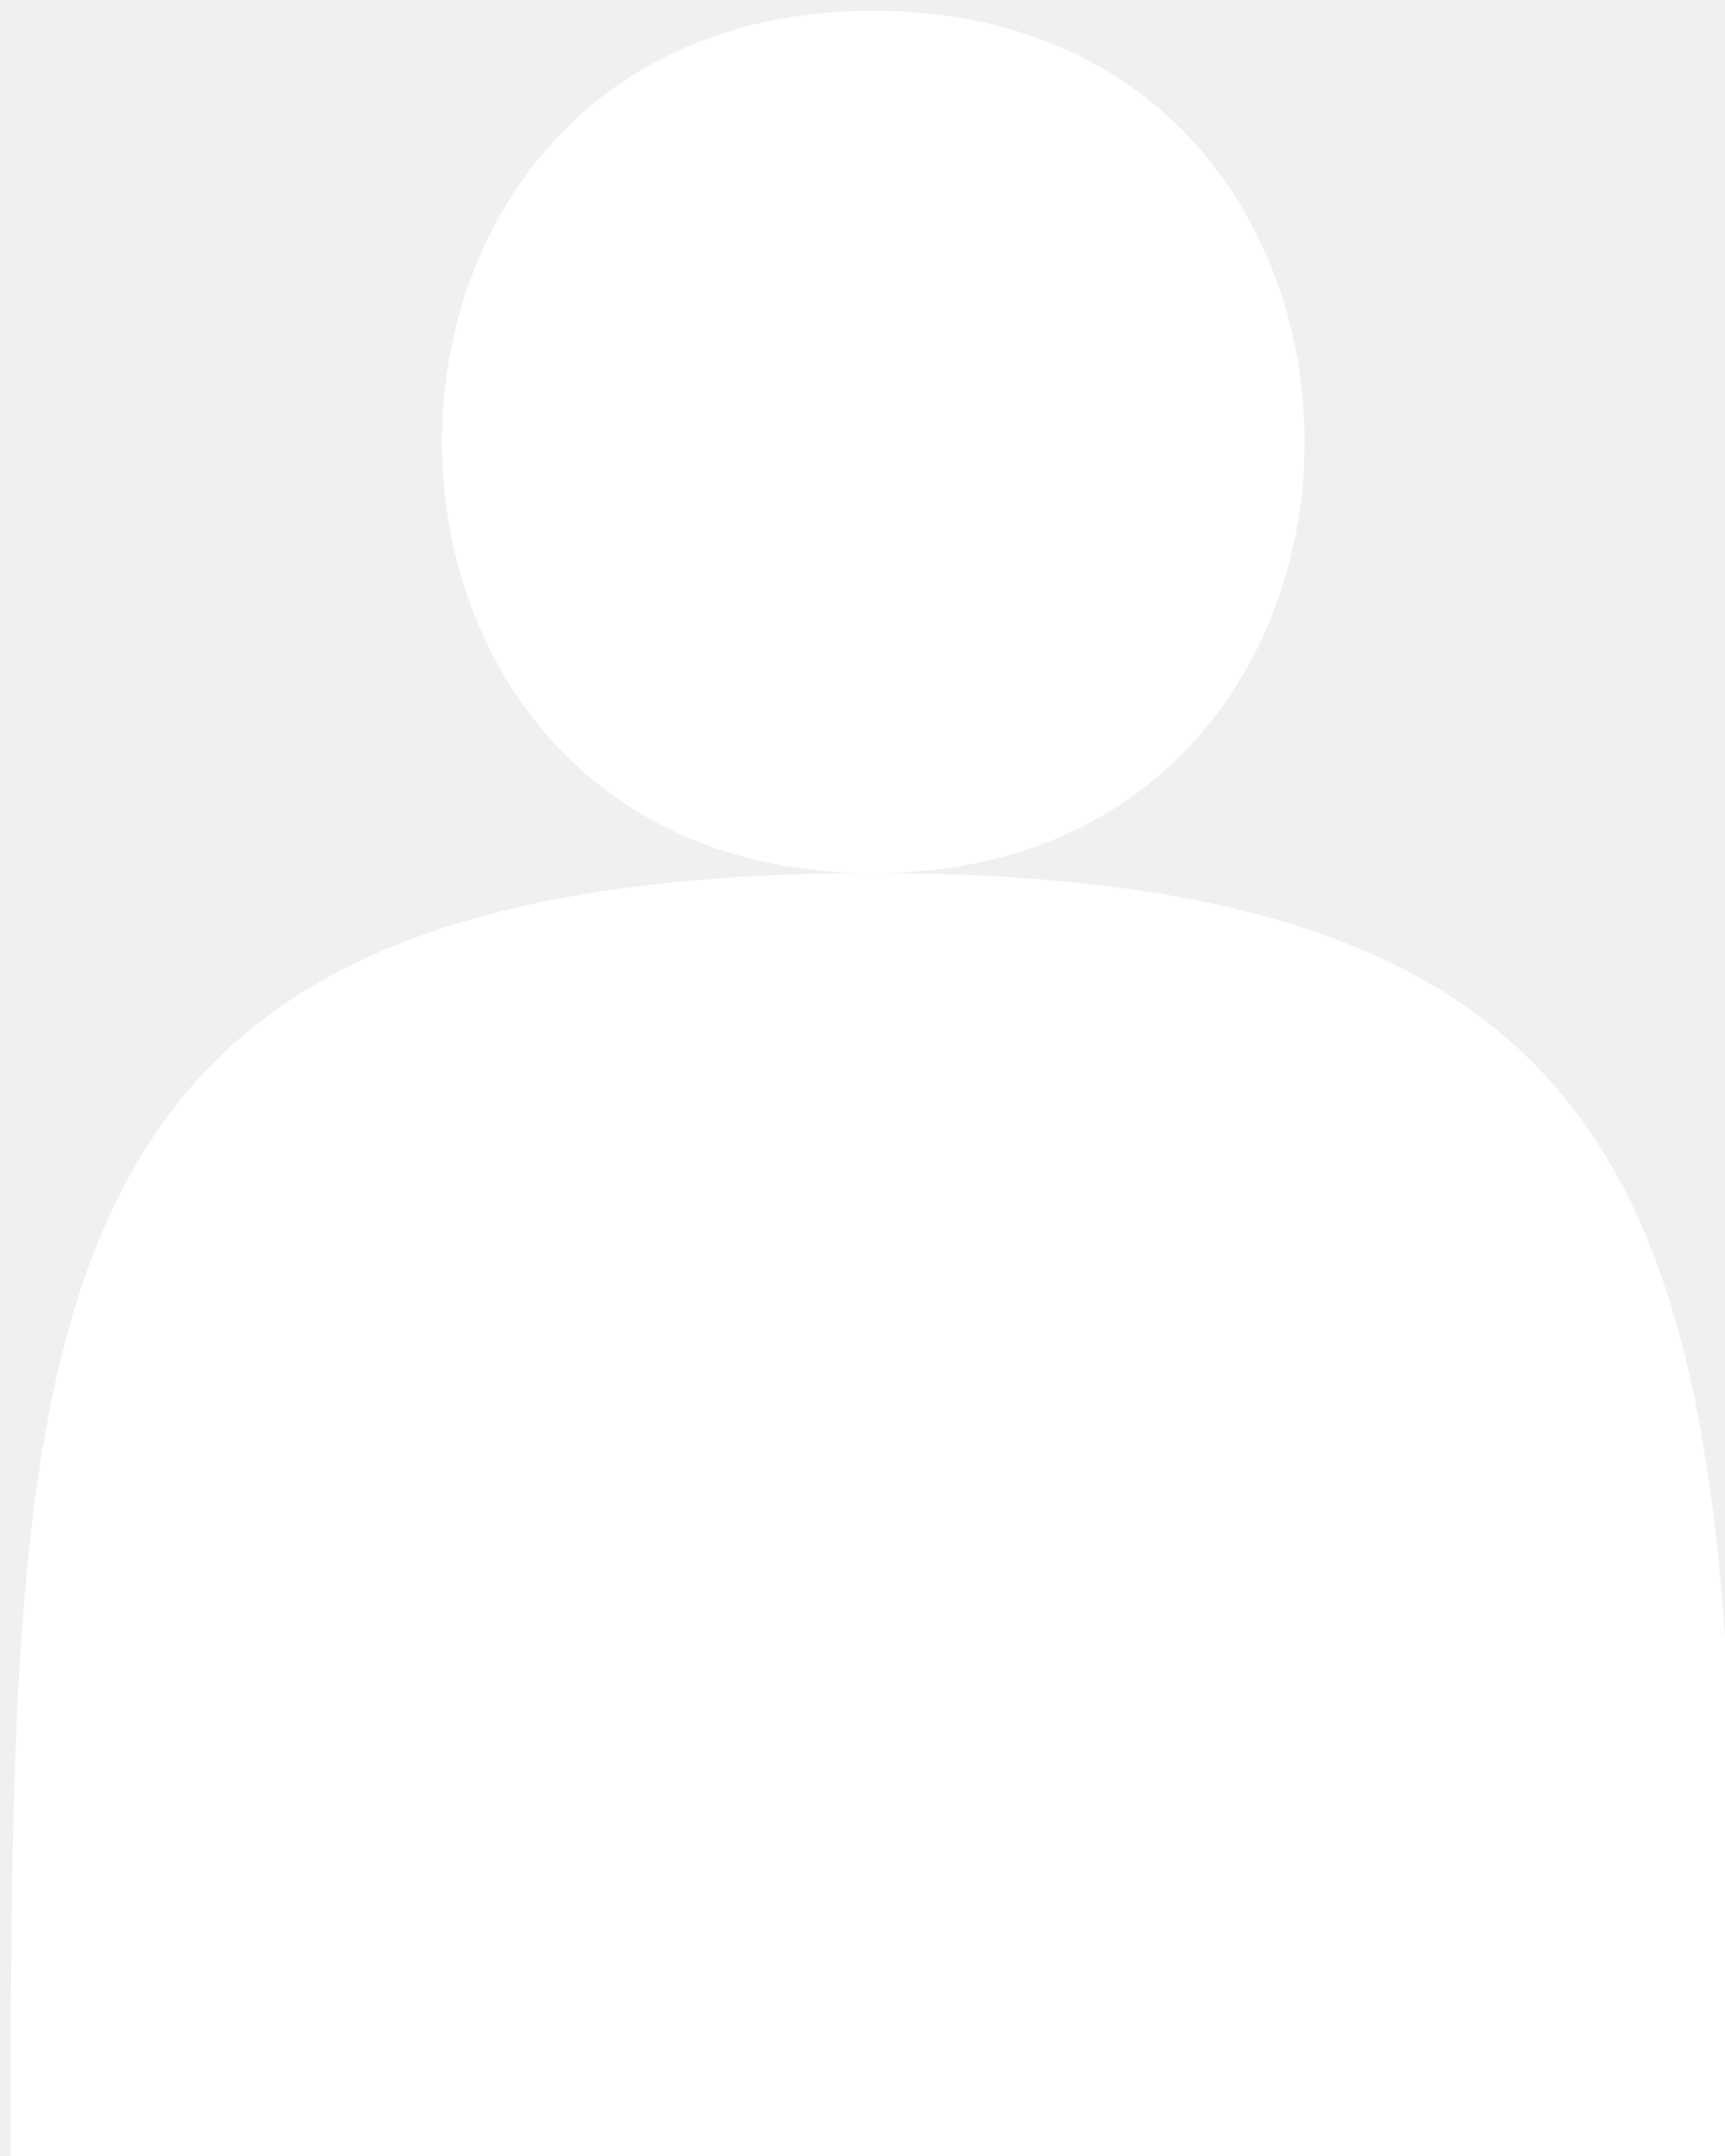
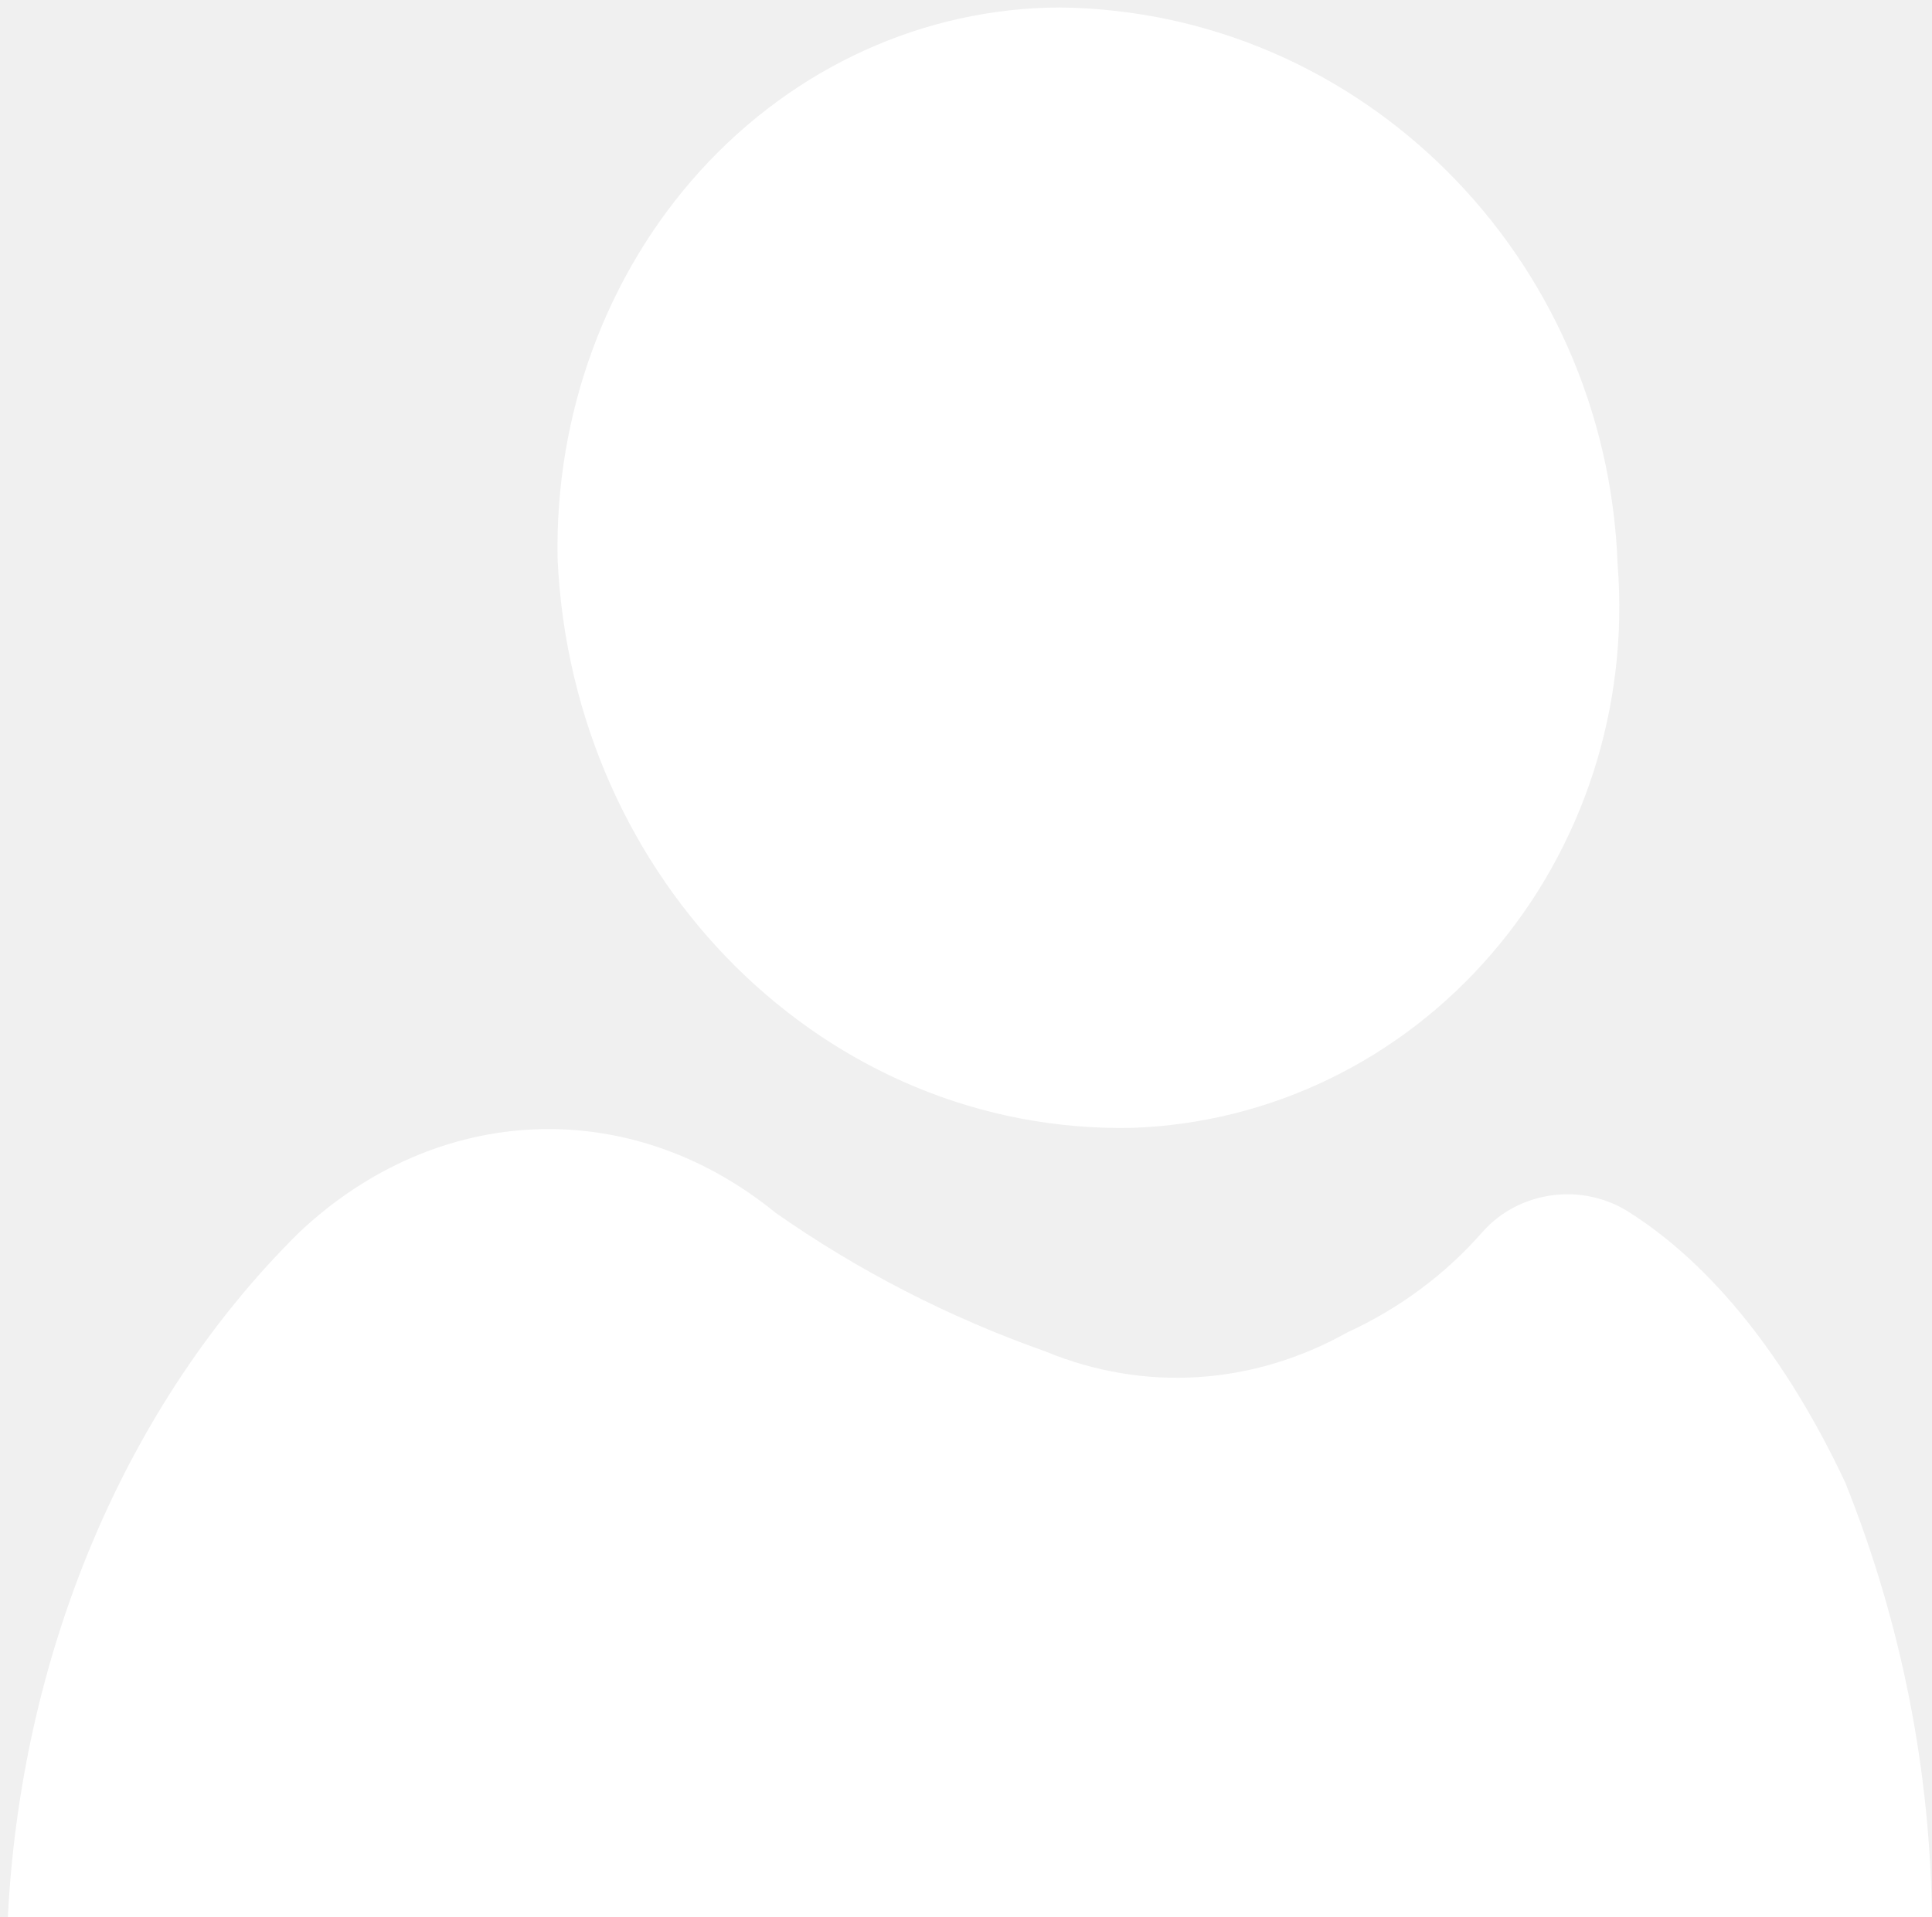
- <svg xmlns="http://www.w3.org/2000/svg" version="1.1" width="80px" height="100px" viewBox="-0.5 -0.5 80 100" class="ge-export-svg-dark">
-   <defs>
-     <style type="text/css">svg.ge-export-svg-dark:not(mjx-container &gt; svg) { filter: invert(100%) hue-rotate(180deg); }
- svg.ge-export-svg-dark foreignObject img,
- svg.ge-export-svg-dark image:not(svg.ge-export-svg-dark switch image),
- svg.ge-export-svg-dark svg:not(mjx-container &gt; svg)
- { filter: invert(100%) hue-rotate(180deg) }</style>
-   </defs>
+ <svg xmlns="http://www.w3.org/2000/svg" version="1.1" width="129px" height="128px" viewBox="-0.5 -0.5 129 128">
+   <defs />
  <g>
    <g data-cell-id="0">
      <g data-cell-id="1">
-         <g data-cell-id="SMxOwZAq8BaQxHtkUUqD-3">
+         <g data-cell-id="jO6dgmZSRIfbelJLF-w5-2">
          <g>
-             <path d="M 0 100 C 0 60 0 40 40 40 C 13.33 40 13.33 0 40 0 C 66.67 0 66.67 40 40 40 C 80 40 80 60 80 100 Z" fill="#000000" stroke="none" pointer-events="all" />
+             <path d="M 36.73 36.83 C 36.54 27.16 39.98 17.81 46.28 10.88 C 52.58 3.96 61.21 0.04 70.24 0 C 90.36 0.21 106.77 16.59 107.51 37.22 C 108.26 46.7 105.22 56.1 99.09 63.2 C 92.97 70.31 84.29 74.51 75.08 74.82 C 54.71 75.23 37.72 58.4 36.73 36.83 Z M 0 128 C 0.81 110 7.88 93.23 19.51 81.77 C 28.73 73.11 41.58 72.59 51.27 80.48 C 56.8 84.36 62.87 87.48 69.3 89.75 C 75.91 92.48 83.15 92.02 89.48 88.47 C 92.95 86.88 96.02 84.59 98.49 81.77 C 100.94 79 105.18 78.44 108.32 80.48 C 113.85 84 118.81 90.21 122.71 98.51 C 126.48 107.92 128.44 117.9 128.5 127.97 Z" fill="#ffffff" stroke="none" pointer-events="all" />
          </g>
        </g>
      </g>
    </g>
  </g>
</svg>
